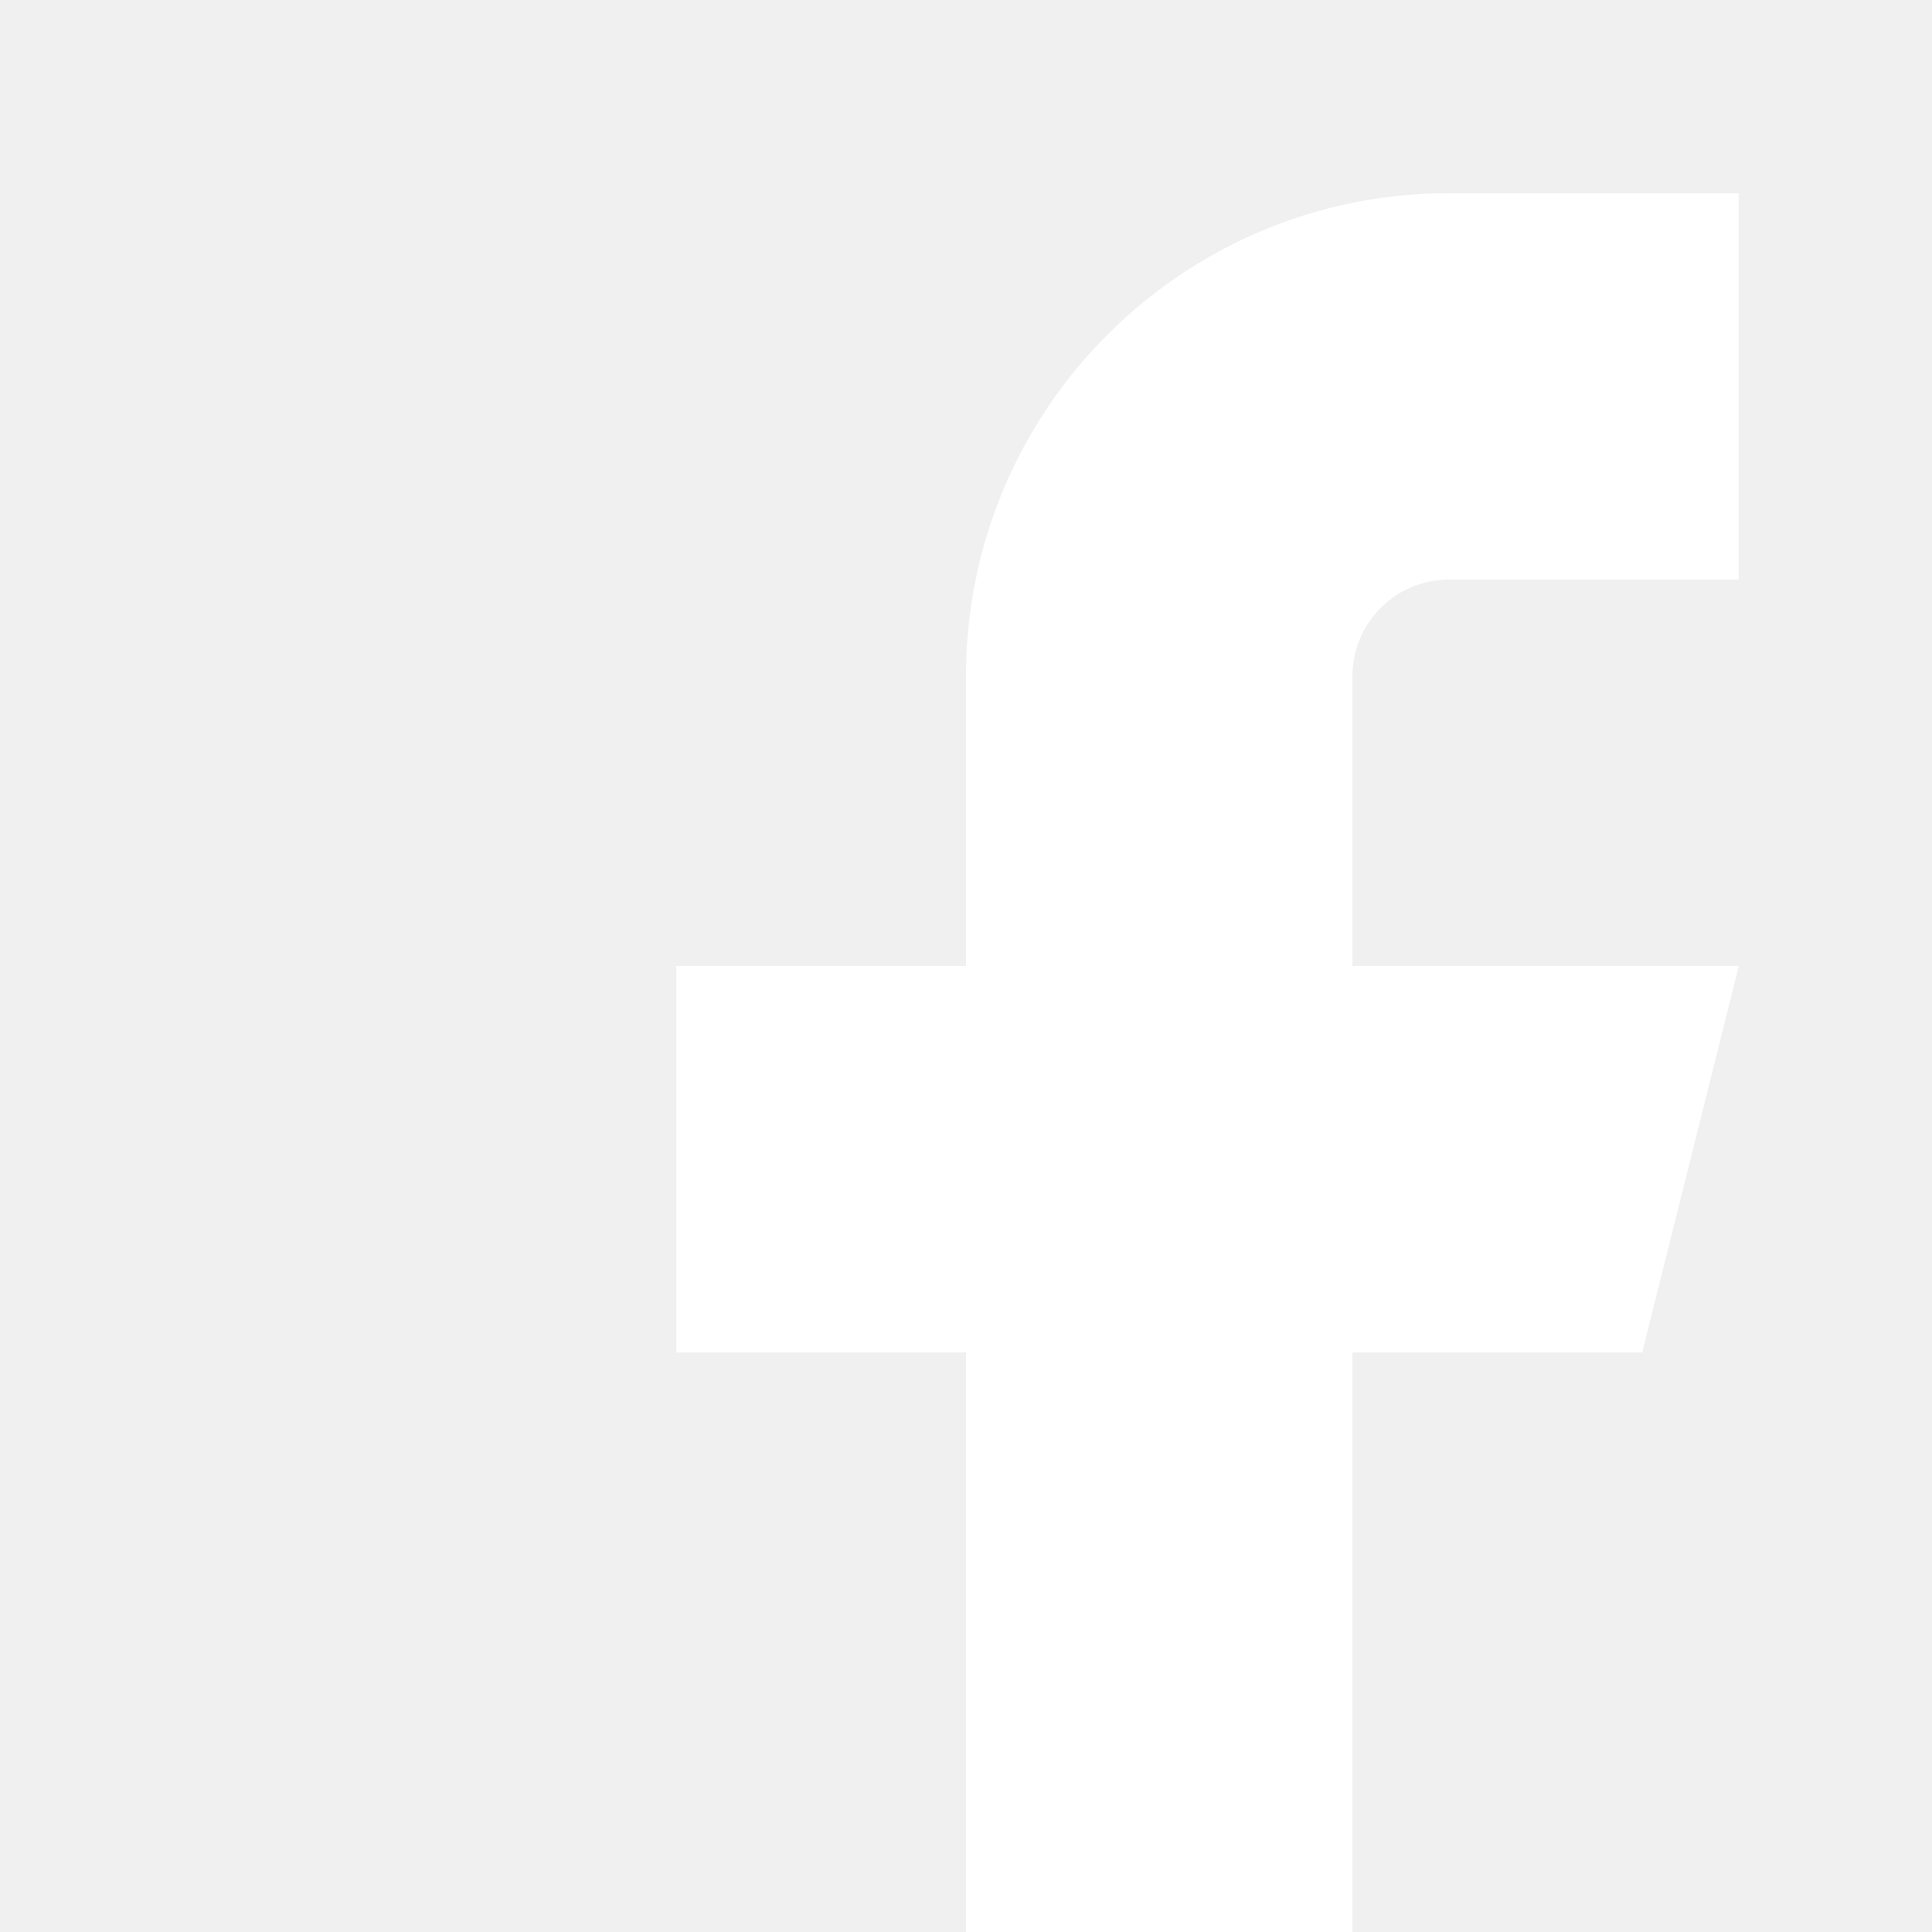
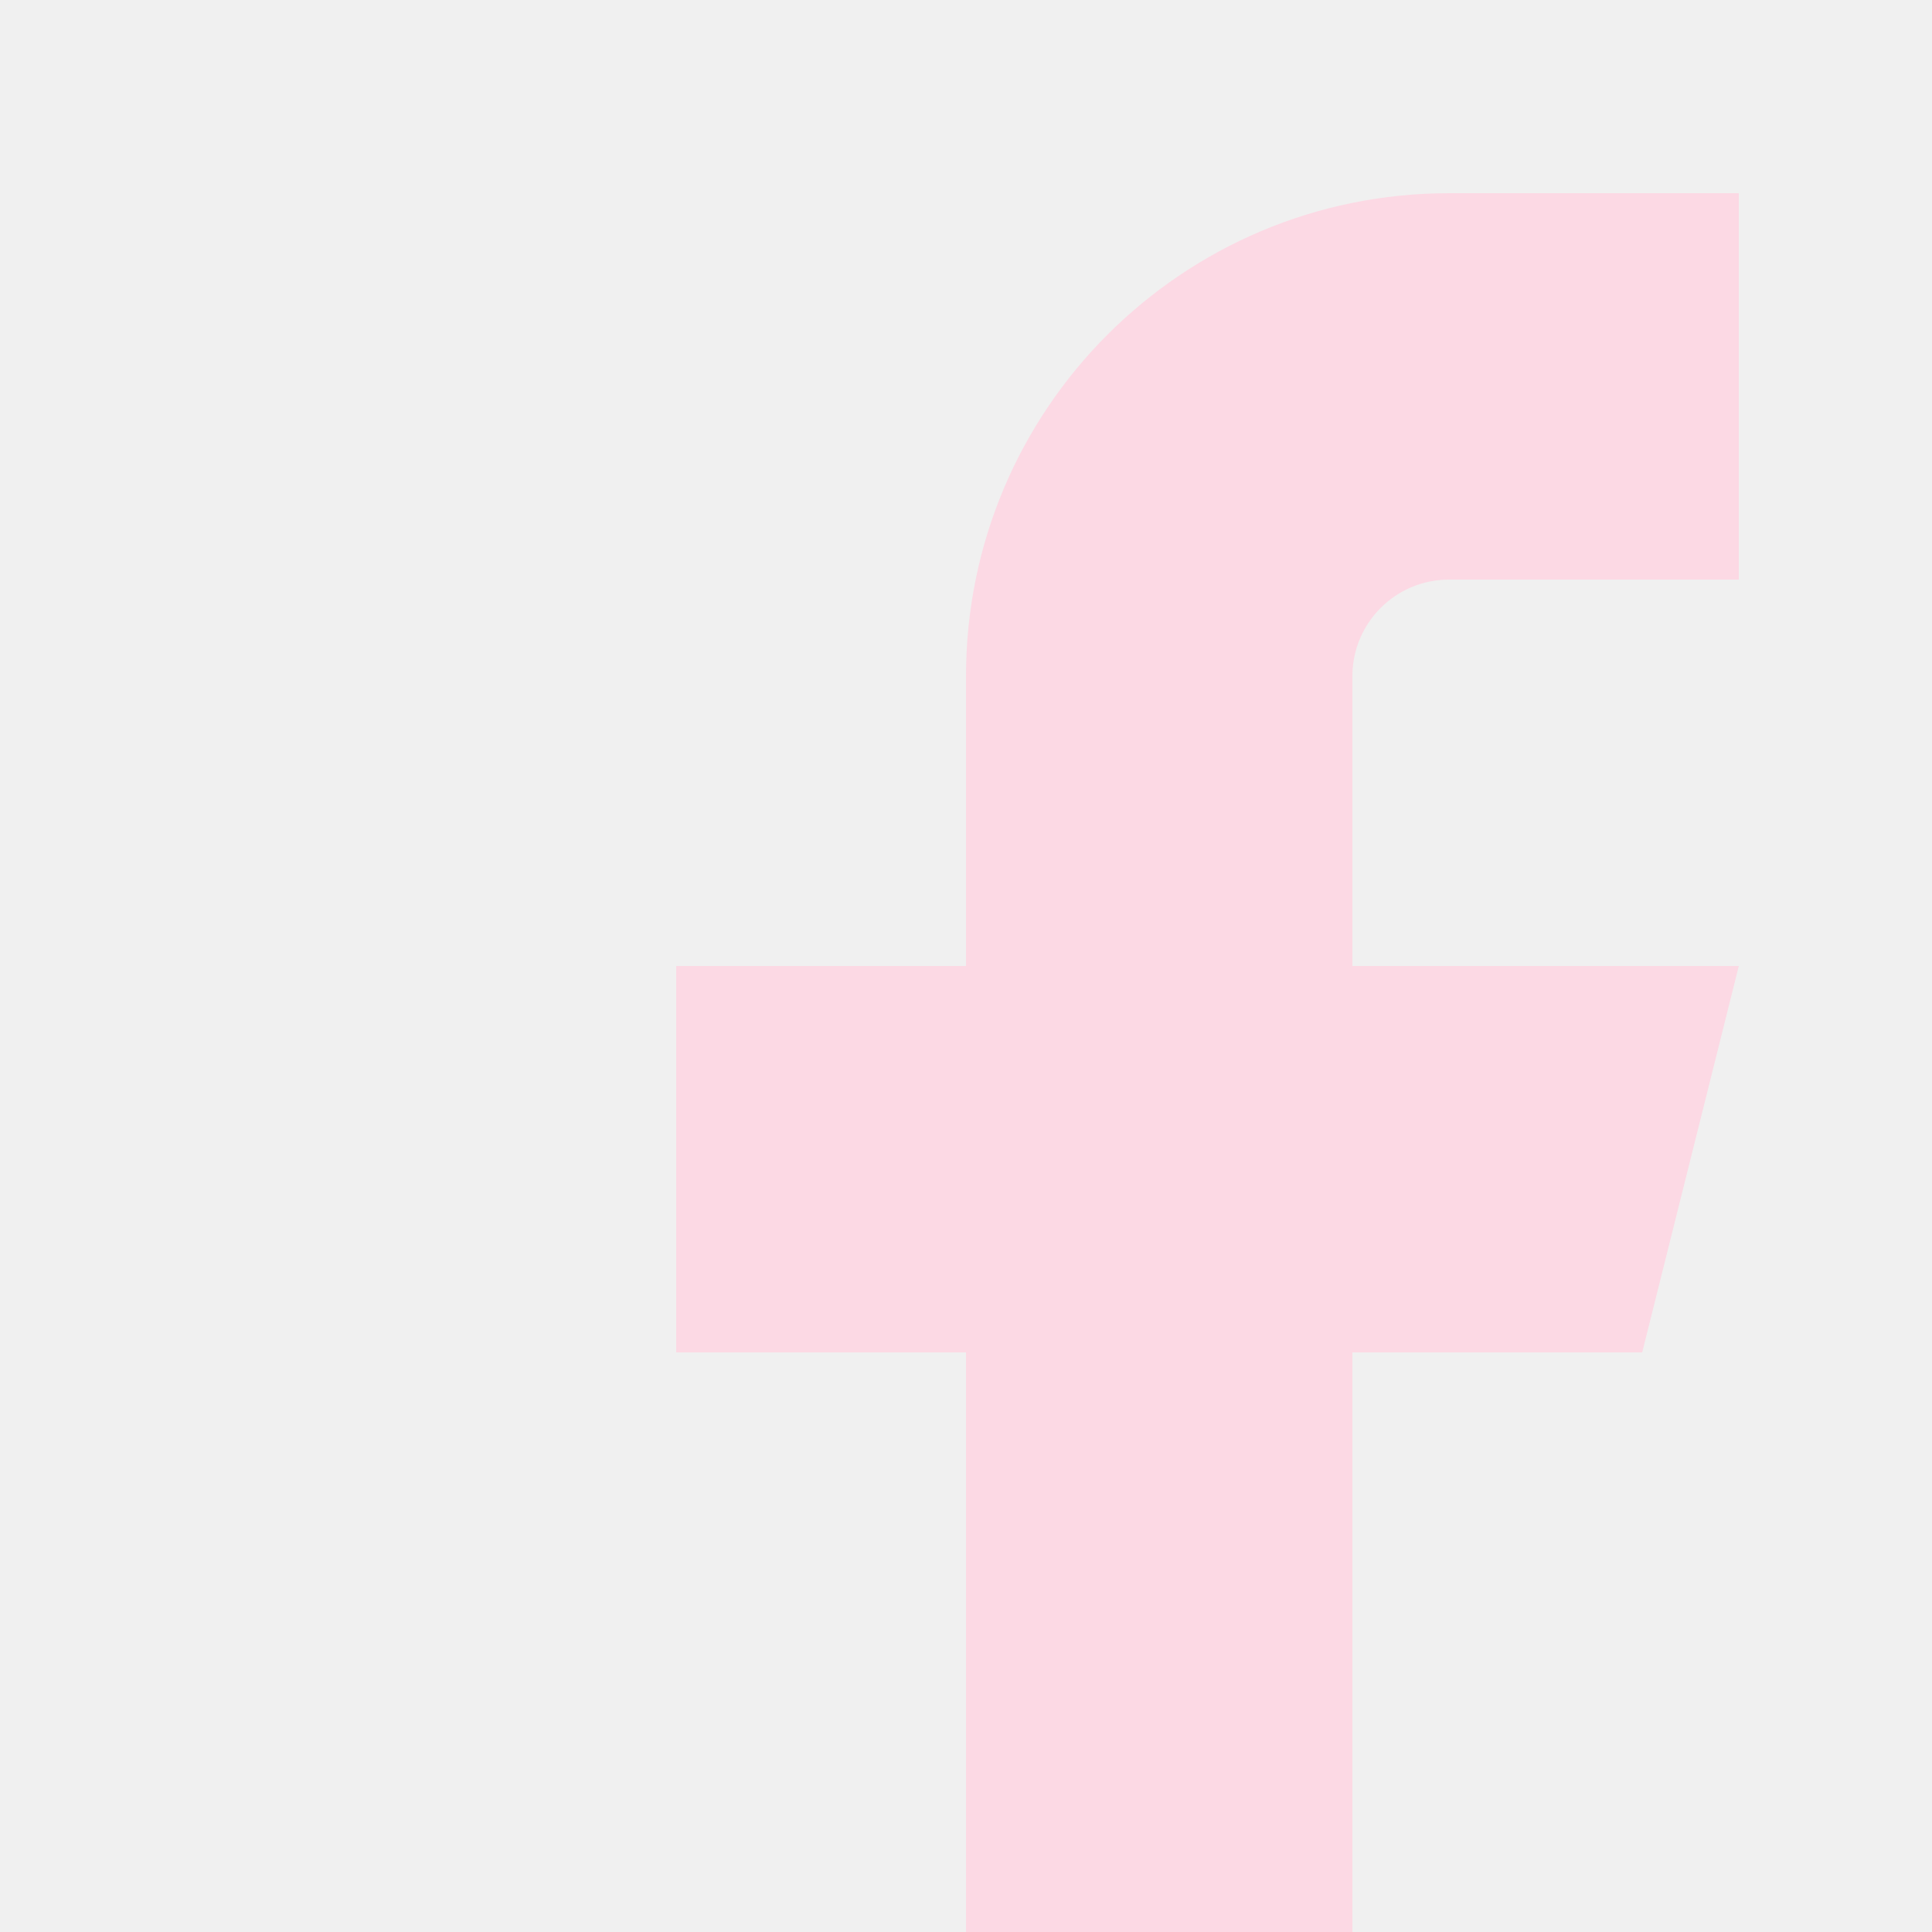
- <svg xmlns="http://www.w3.org/2000/svg" width="20" height="20" viewBox="0 0 20 20" fill="#FFF" stroke="none" class="feather feather-facebook">
+ <svg xmlns="http://www.w3.org/2000/svg" width="20" height="20" viewBox="0 0 20 20" fill="#fcd9e4" stroke="none" class="feather feather-facebook">
  <path d="M18 2h-3a5 5 0 0 0-5 5v3H7v4h3v8h4v-8h3l1-4h-4V7a1 1 0 0 1 1-1h3z" />
</svg>
